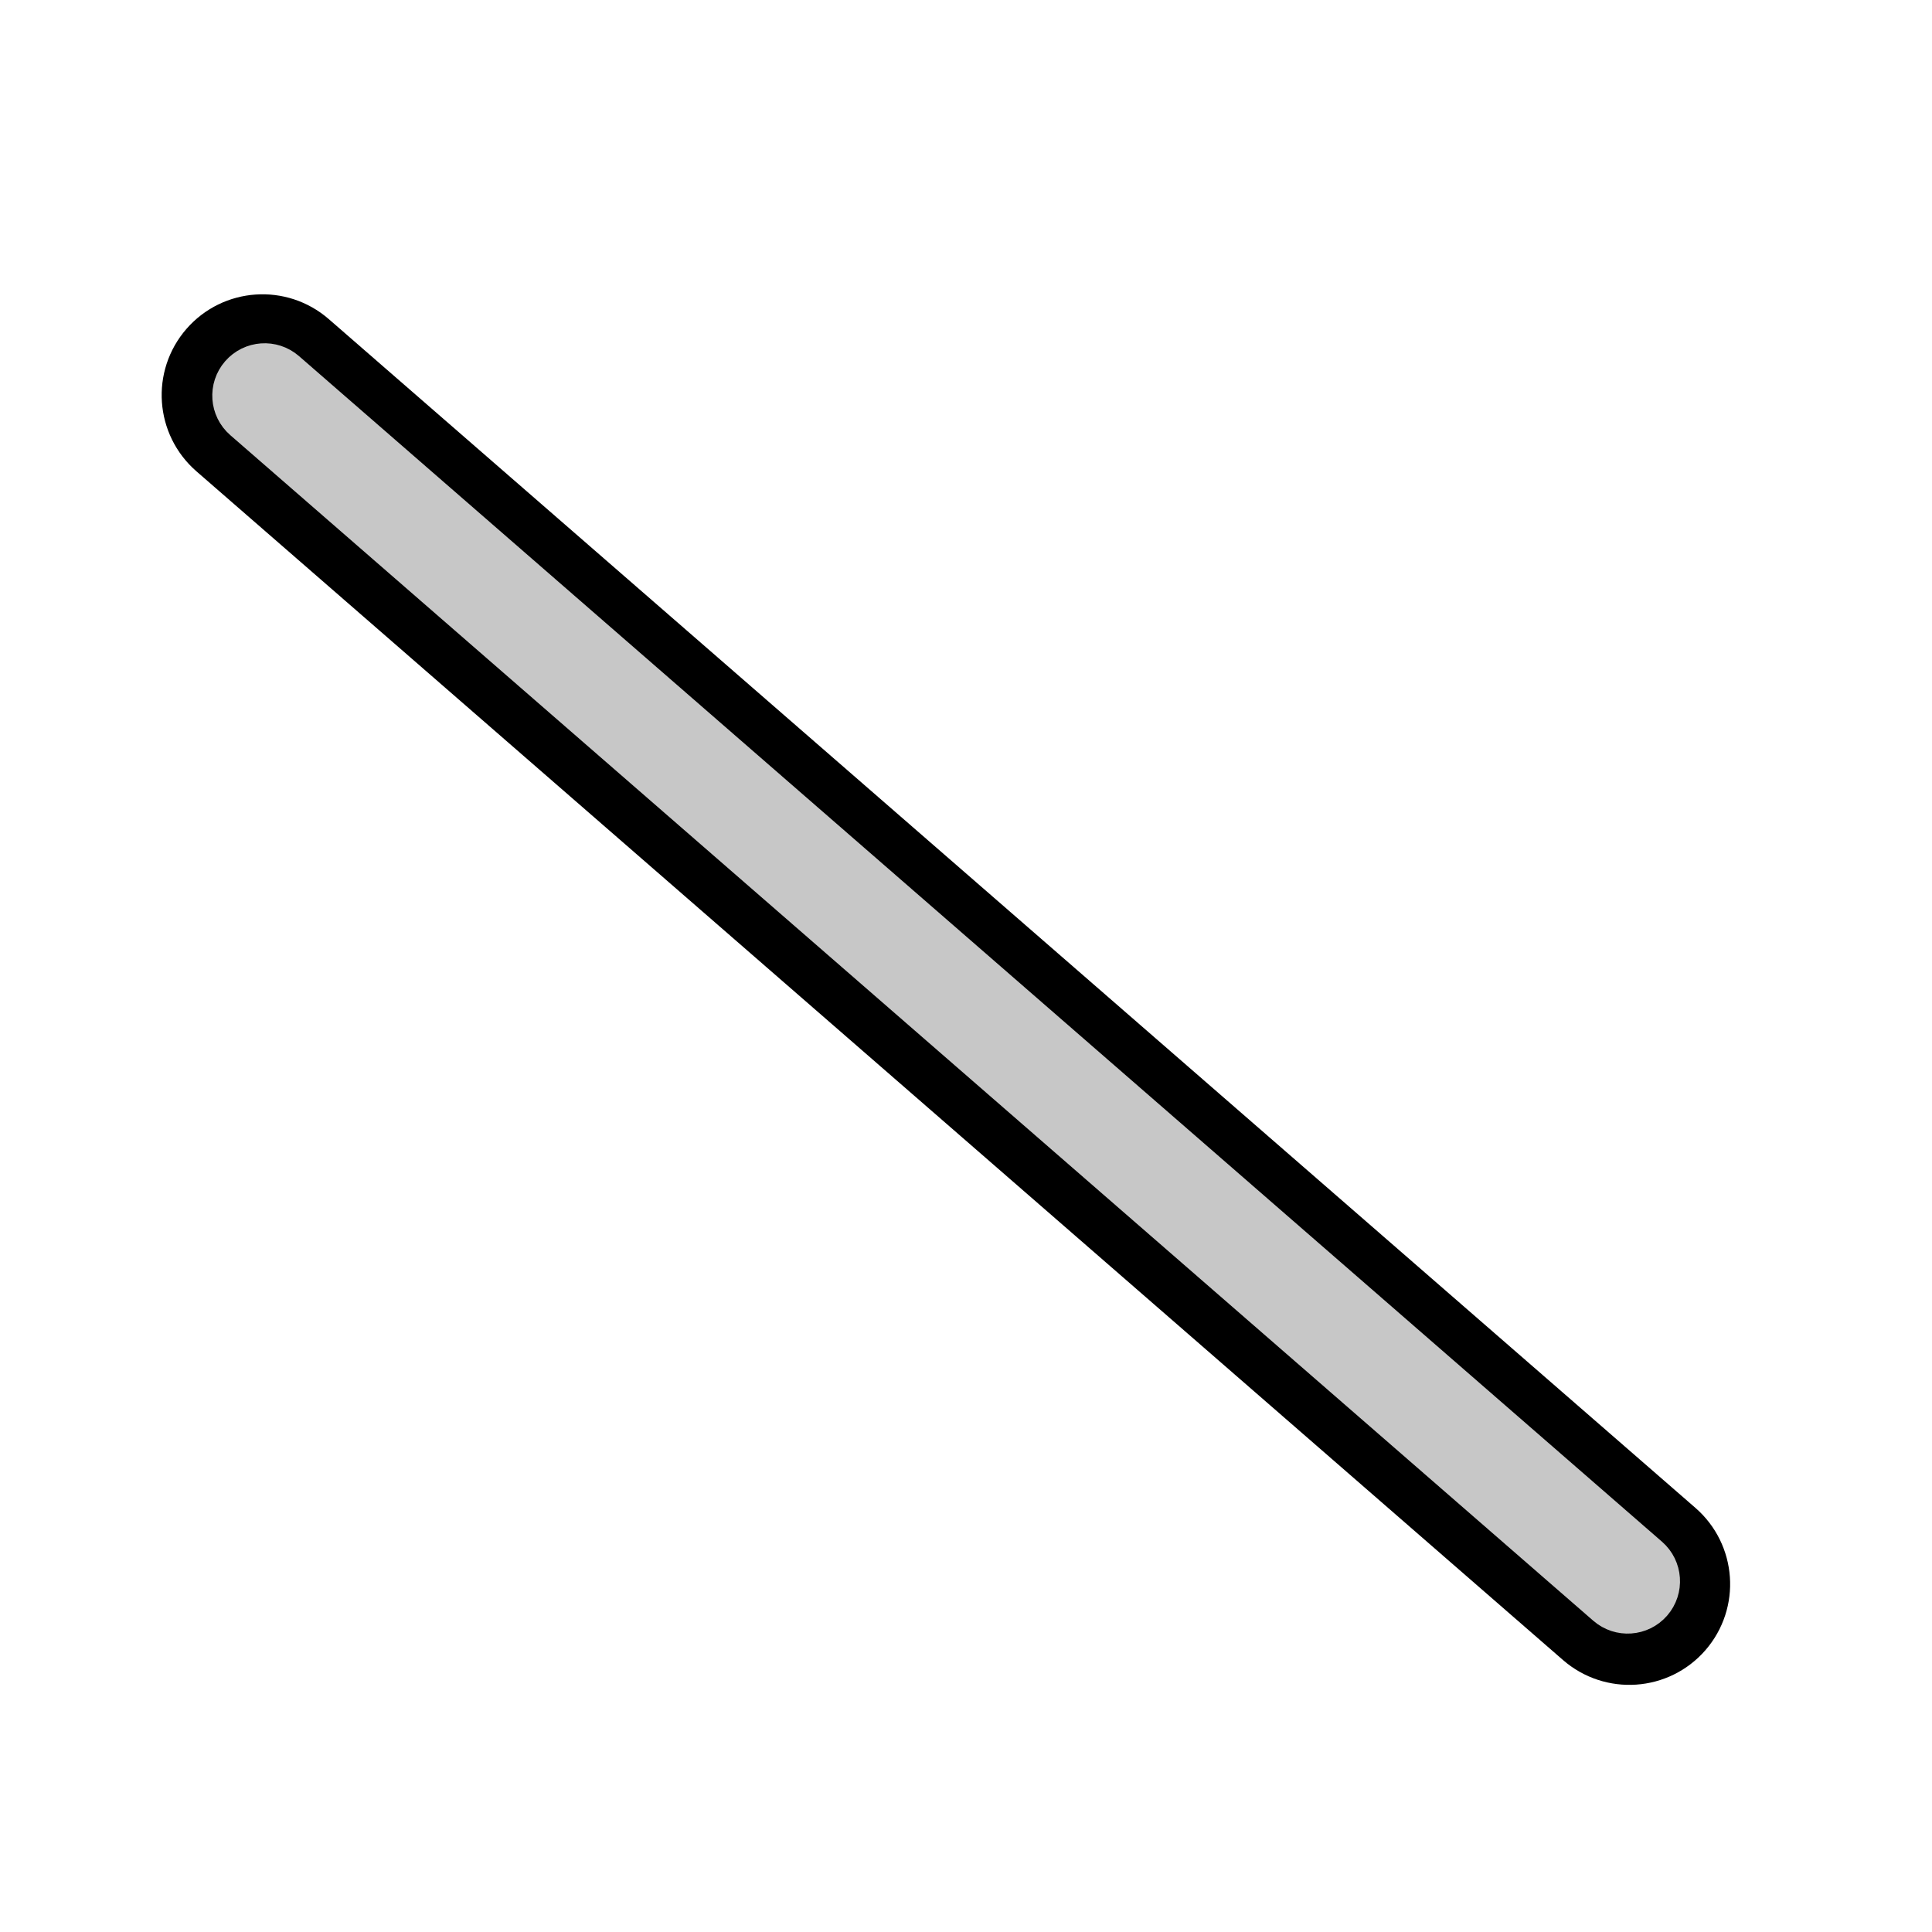
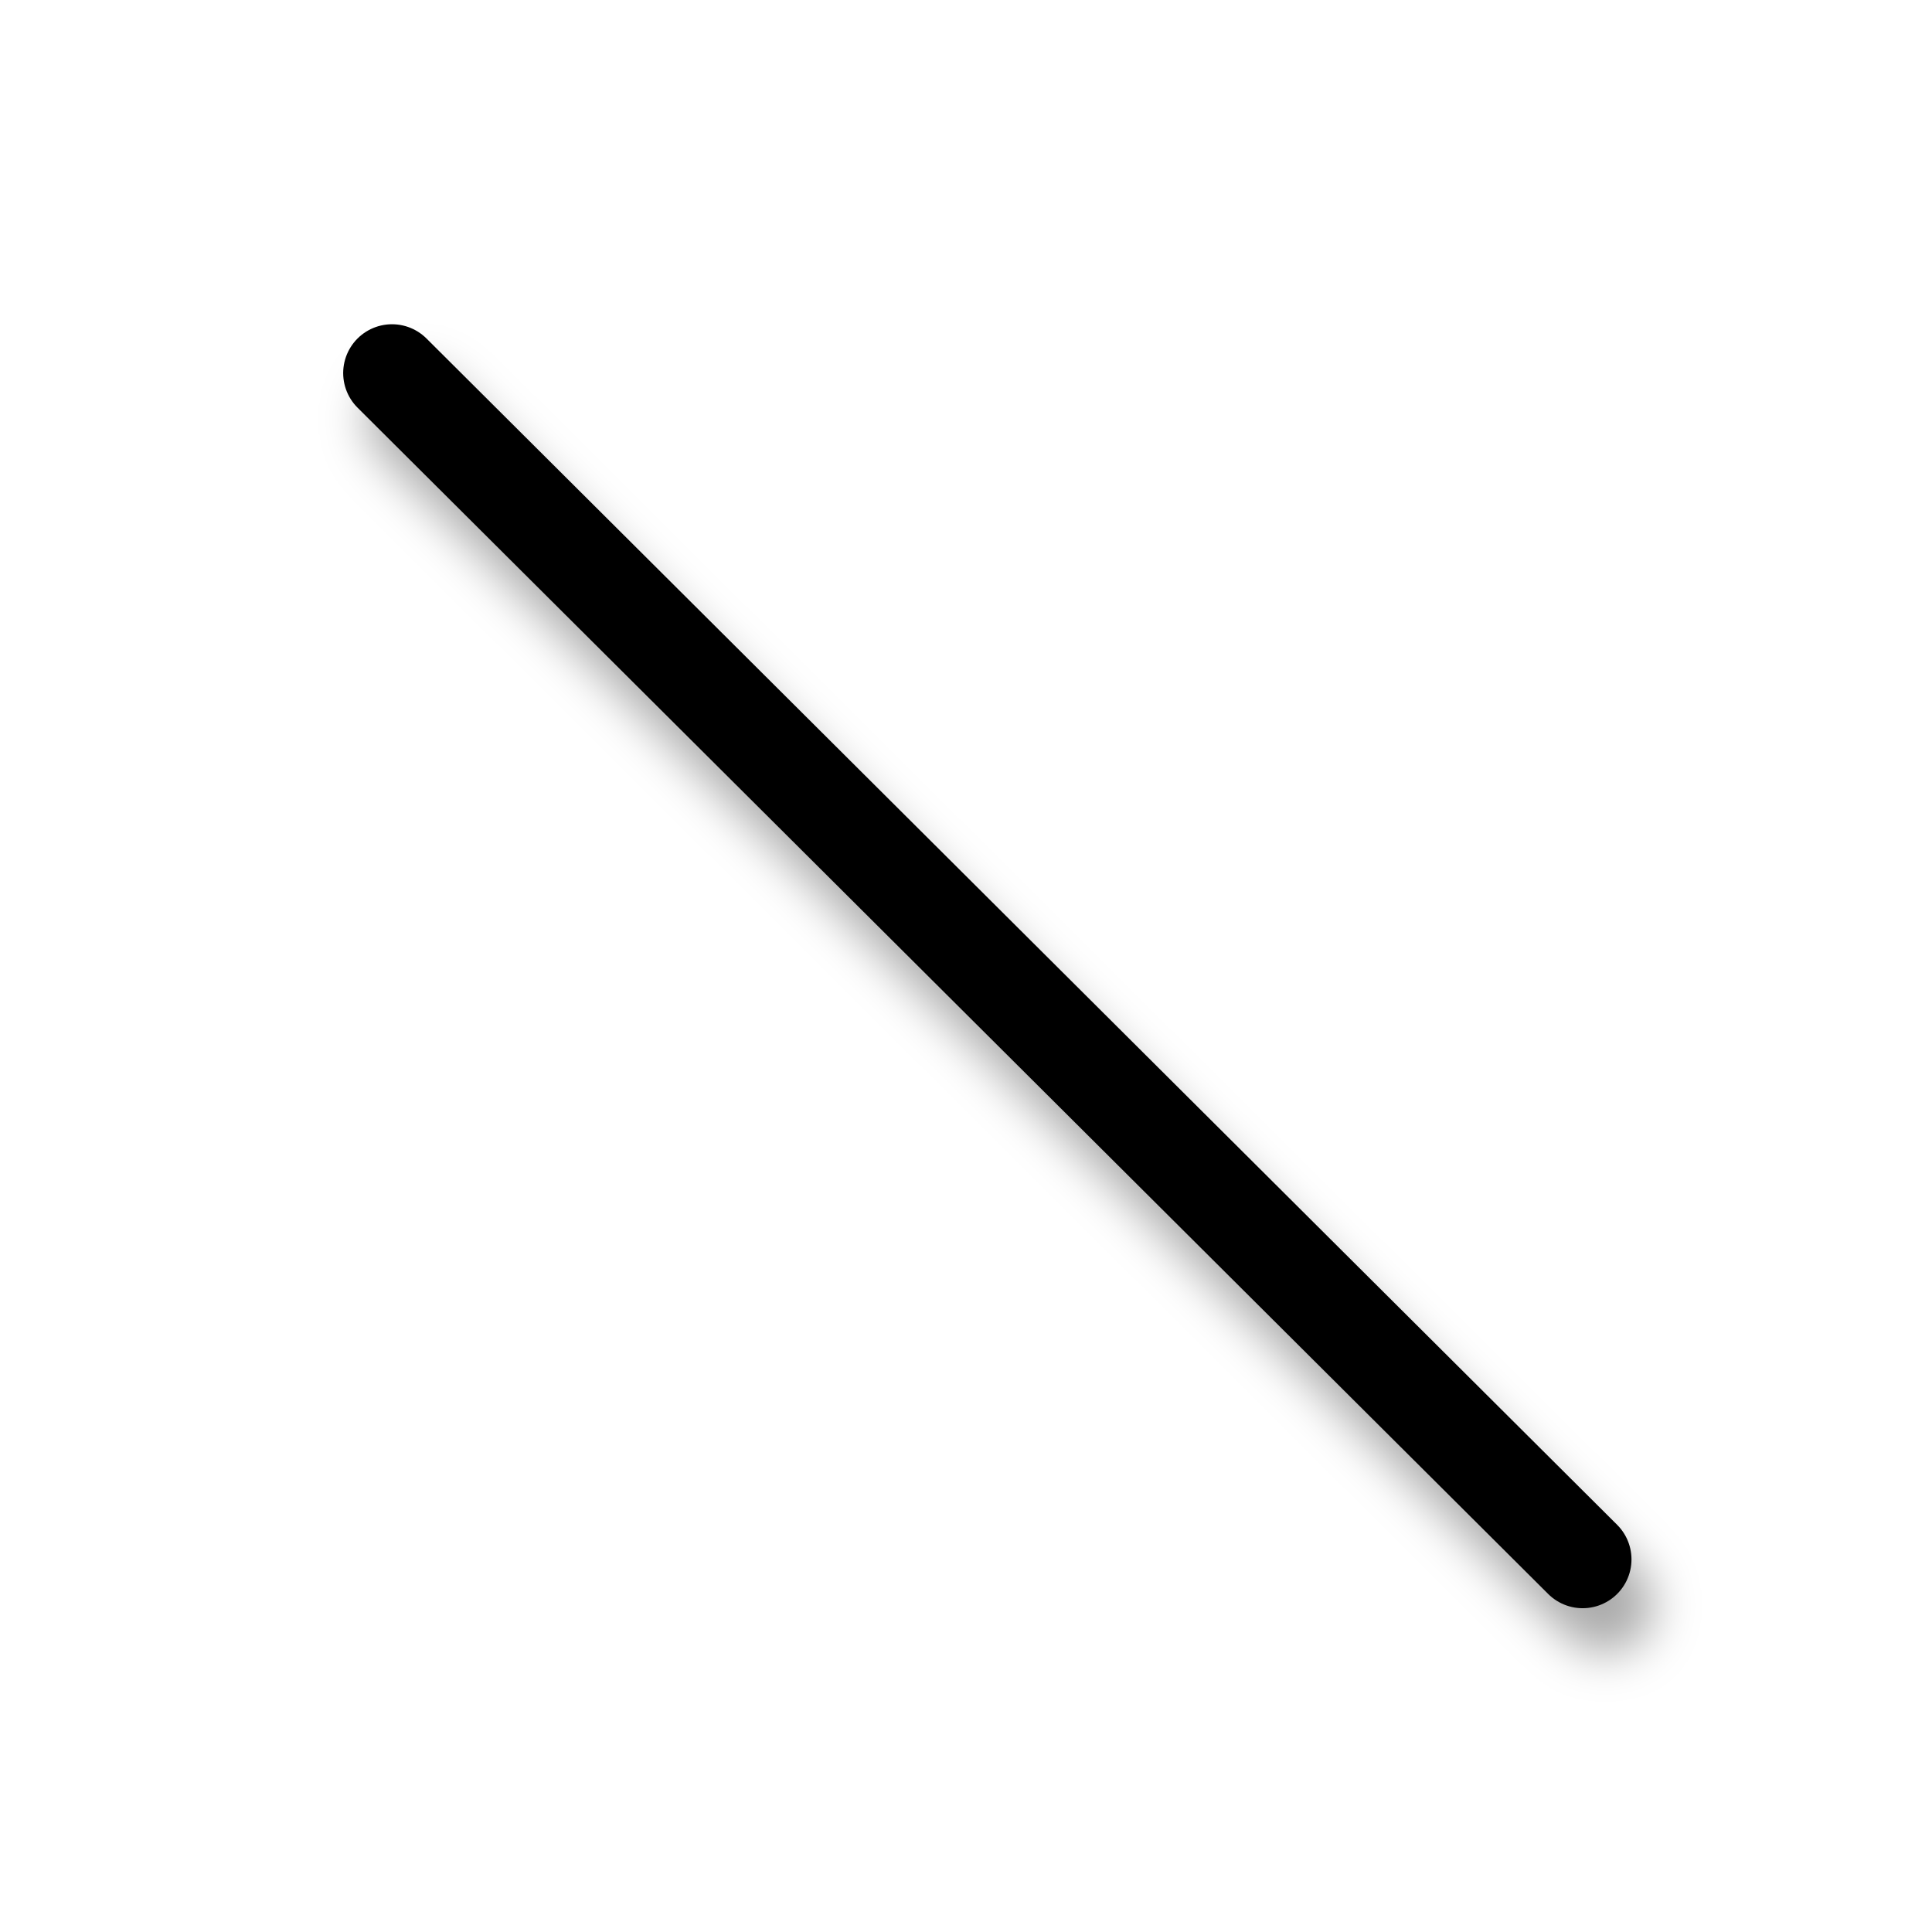
<svg xmlns="http://www.w3.org/2000/svg" xmlns:ns2="http://www.openswatchbook.org/uri/2009/osb" xmlns:xlink="http://www.w3.org/1999/xlink" width="32" height="32" viewBox="0 0 8.467 8.467" version="1.1" id="svg5" xml:space="preserve">
  <defs id="defs2">
    <filter style="color-interpolation-filters:sRGB" id="filter2608" x="-0.021" y="-0.045" width="1.043" height="1.15">
      <feFlood flood-opacity="0.306" flood-color="rgb(88,88,88)" result="flood" id="feFlood2598" />
      <feComposite in="flood" in2="SourceGraphic" operator="in" result="composite1" id="feComposite2600" />
      <feGaussianBlur in="composite1" stdDeviation="3" result="blur" id="feGaussianBlur2602" />
      <feOffset dx="0" dy="9.377" result="offset" id="feOffset2604" />
      <feComposite in="SourceGraphic" in2="offset" operator="over" result="composite2" id="feComposite2606" />
    </filter>
    <linearGradient id="linearGradient840">
      <stop id="stop836" offset="0" style="stop-color:#cd9ef7;stop-opacity:1" />
      <stop id="stop838" offset="1" style="stop-color:#a56de2;stop-opacity:1" />
    </linearGradient>
    <linearGradient id="linearGradient4564">
      <stop offset="0" style="stop-color:#ffffff;stop-opacity:1" id="stop4566" />
      <stop offset="0.493" style="stop-color:#ffffff;stop-opacity:0.235" id="stop4568" />
      <stop offset="0.501" style="stop-color:#ffffff;stop-opacity:0.157" id="stop4570" />
      <stop offset="1" style="stop-color:#ffffff;stop-opacity:0.392" id="stop4572" />
    </linearGradient>
    <linearGradient x1="71.204" y1="18.516" x2="71.204" y2="38.582" id="linearGradient4338-5-6" xlink:href="#linearGradient4564" gradientUnits="userSpaceOnUse" gradientTransform="matrix(-0.00630901,-0.285816,-0.285816,0.00630901,13.03869,24.4119)" />
    <linearGradient id="linearGradient4526" ns2:paint="solid">
      <stop style="stop-color:#ffffff;stop-opacity:1;" offset="0" id="stop4528" />
    </linearGradient>
    <radialGradient cx="24.837" cy="36.421" r="15.645" fx="24.837" fy="36.421" id="radialGradient3030" xlink:href="#linearGradient8662-7" gradientUnits="userSpaceOnUse" gradientTransform="matrix(1,0,0,0.536723,0,16.87306)" />
    <linearGradient id="linearGradient8662-7">
      <stop id="stop8664-0" style="stop-color:#000000;stop-opacity:1" offset="0" />
      <stop id="stop8666-1" style="stop-color:#000000;stop-opacity:0" offset="1" />
    </linearGradient>
    <linearGradient gradientUnits="userSpaceOnUse" y2="45.304" x2="38.329" y1="7.693" x1="38.329" id="linearGradient842" xlink:href="#linearGradient840" gradientTransform="matrix(-0.00390172,-0.1767591,-0.1767591,0.00390172,8.954381,8.107201)" />
    <filter style="color-interpolation-filters:sRGB" id="filter794" x="-0.062" y="-0.062" width="1.124" height="1.124">
      <feFlood flood-opacity="0.192" flood-color="rgb(0,0,0)" result="flood" id="feFlood784" />
      <feComposite in="flood" in2="SourceGraphic" operator="in" result="composite1" id="feComposite786" />
      <feGaussianBlur in="composite1" stdDeviation="0.5" result="blur" id="feGaussianBlur788" />
      <feOffset dx="1" dy="1" result="offset" id="feOffset790" />
      <feComposite in="SourceGraphic" in2="offset" operator="over" result="composite2" id="feComposite792" />
    </filter>
    <linearGradient id="linearGradient8171">
      <stop style="stop-color: rgb(187, 189, 186); stop-opacity: 1;" offset="0" id="stop8173" />
      <stop style="stop-color: rgb(112, 116, 110); stop-opacity: 1;" offset="1" id="stop8175" />
    </linearGradient>
    <linearGradient id="linearGradient2224">
      <stop style="stop-color: rgb(124, 124, 124); stop-opacity: 1;" offset="0" id="stop2226" />
      <stop style="stop-color: rgb(184, 184, 184); stop-opacity: 1;" offset="1" id="stop2228" />
    </linearGradient>
    <linearGradient id="linearGradient7648" gradientUnits="userSpaceOnUse" x1="21.933" y1="24.627" x2="21.933" y2="7.109" style="stroke-width:1.217;stroke-miterlimit:4;stroke-dasharray:none">
      <stop offset="0" style="stop-color: rgb(133, 149, 188); stop-opacity: 1;" id="stop7650" />
      <stop offset="1" style="stop-color: rgb(4, 26, 59); stop-opacity: 1;" id="stop7652" />
    </linearGradient>
    <linearGradient id="linearGradient2392">
      <stop id="stop2394" offset="0" style="stop-color: rgb(113, 91, 38); stop-opacity: 1;" />
      <stop id="stop2396" offset="1" style="stop-color: rgb(49, 39, 16); stop-opacity: 1;" />
    </linearGradient>
    <linearGradient style="stroke-width:1.217;stroke-miterlimit:4;stroke-dasharray:none" y2="36.033" x2="31.081" y1="3.732" x1="12.487" gradientUnits="userSpaceOnUse" id="aigrd1">
      <stop id="stop16177" style="stop-color: rgb(210, 210, 210); stroke-dasharray: none; stroke-miterlimit: 4; stroke-width: 1.217;" offset="0" />
      <stop id="stop16179" style="stop-color: rgb(237, 237, 237); stroke-dasharray: none; stroke-miterlimit: 4; stroke-width: 1.217;" offset="1" />
    </linearGradient>
    <linearGradient style="stroke-width:1.217;stroke-miterlimit:4;stroke-dasharray:none" y2="22.577" x2="21.917" y1="30.341" x1="21.877" gradientUnits="userSpaceOnUse" id="aigrd2">
      <stop id="stop16184" style="stop-color: rgb(94, 79, 7); stop-opacity: 1;" offset="0" />
      <stop id="stop16186" style="stop-color: rgb(52, 138, 49); stop-opacity: 1;" offset="1" />
    </linearGradient>
    <linearGradient style="stroke-width:1.217;stroke-miterlimit:4;stroke-dasharray:none" y2="7.109" x2="21.933" y1="24.627" x1="21.933" gradientUnits="userSpaceOnUse" id="aigrd3">
      <stop id="stop16199" style="stop-color: rgb(208, 214, 229); stroke-dasharray: none; stroke-miterlimit: 4; stroke-width: 1.217;" offset="0" />
      <stop id="stop16201" style="stop-color: rgb(9, 58, 128); stroke-dasharray: none; stroke-miterlimit: 4; stroke-width: 1.217;" offset="1" />
    </linearGradient>
    <linearGradient id="linearGradient2591">
      <stop style="stop-color:#73d216" offset="0" id="stop2593" />
      <stop style="stop-color:#4e9a06" offset="1" id="stop2595" />
    </linearGradient>
    <linearGradient id="linearGradient5048">
      <stop style="stop-color:black;stop-opacity:0;" offset="0" id="stop5050" />
      <stop id="stop5056" offset="0.5" style="stop-color:black;stop-opacity:1;" />
      <stop style="stop-color:black;stop-opacity:0;" offset="1" id="stop5052" />
    </linearGradient>
    <radialGradient xlink:href="#linearGradient8662-7" id="radialGradient4548" cx="24.307" cy="42.078" fx="24.307" fy="42.078" r="15.822" gradientTransform="matrix(1,0,0,0.284916,0,30.08928)" gradientUnits="userSpaceOnUse" />
    <linearGradient id="linearGradient15662">
      <stop style="stop-color:#ffffff;stop-opacity:1;" offset="0" id="stop15664" />
      <stop style="stop-color:#f8f8f8;stop-opacity:1;" offset="1" id="stop15666" />
    </linearGradient>
    <radialGradient gradientUnits="userSpaceOnUse" fy="64.568" fx="20.892" r="5.257" cy="64.568" cx="20.892" id="aigrd3-3">
      <stop id="stop15573" style="stop-color:#F0F0F0" offset="0" />
      <stop id="stop15575" style="stop-color:#9a9a9a;stop-opacity:1;" offset="1" />
    </radialGradient>
    <radialGradient gradientUnits="userSpaceOnUse" fy="114.568" fx="20.892" r="5.256" cy="114.568" cx="20.892" id="aigrd2-6">
      <stop id="stop15566" style="stop-color:#F0F0F0" offset="0" />
      <stop id="stop15568" style="stop-color:#9a9a9a;stop-opacity:1;" offset="1" />
    </radialGradient>
    <linearGradient id="linearGradient269">
      <stop style="stop-color:#a3a3a3;stop-opacity:1;" offset="0" id="stop270" />
      <stop style="stop-color:#4c4c4c;stop-opacity:1;" offset="1" id="stop271" />
    </linearGradient>
    <linearGradient id="linearGradient259">
      <stop style="stop-color:#fafafa;stop-opacity:1;" offset="0" id="stop260" />
      <stop style="stop-color:#bbbbbb;stop-opacity:1;" offset="1" id="stop261" />
    </linearGradient>
    <linearGradient id="linearGradient12512">
      <stop style="stop-color:#ffffff;stop-opacity:1;" offset="0" id="stop12513" />
      <stop style="stop-color:#fff520;stop-opacity:0.891;" offset="0.5" id="stop12517" />
      <stop style="stop-color:#fff300;stop-opacity:0;" offset="1" id="stop12514" />
    </linearGradient>
    <linearGradient id="linearGradient4031">
      <stop style="stop-color:#ef0909;stop-opacity:1;" offset="0" id="stop4033" />
      <stop style="stop-color:#ab0404;stop-opacity:1;" offset="1" id="stop4035" />
    </linearGradient>
    <linearGradient id="linearGradient4119">
      <stop id="stop4121" style="stop-color:#ffffff;stop-opacity:1" offset="0" />
      <stop id="stop4148" style="stop-color:#afaba5;stop-opacity:1" offset="0.54" />
      <stop id="stop4146" style="stop-color:#837874;stop-opacity:1" offset="0.62" />
      <stop id="stop4123" style="stop-color:#b4b2aa;stop-opacity:1" offset="1" />
    </linearGradient>
    <linearGradient x1="71.204" y1="15.369" x2="71.204" y2="40.496" id="linearGradient3221" xlink:href="#linearGradient4806-9" gradientUnits="userSpaceOnUse" gradientTransform="matrix(1.592071,0,0,1.592072,-54.78623,-24.2782)" />
    <linearGradient id="linearGradient4806-9">
      <stop id="stop4808-49" style="stop-color:#ffffff;stop-opacity:1" offset="0" />
      <stop id="stop4810-05" style="stop-color:#ffffff;stop-opacity:0.235" offset="0.424" />
      <stop id="stop4812-6" style="stop-color:#ffffff;stop-opacity:0.157" offset="0.821" />
      <stop id="stop4814-7" style="stop-color:#ffffff;stop-opacity:0.392" offset="1" />
    </linearGradient>
    <radialGradient cx="15.026" cy="8.626" r="20" fx="0.304" fy="8.626" id="radialGradient3228" xlink:href="#linearGradient2867-449-88-871-390-598-476-591-434-148-57-177-641-289-620-227-114-444-680-744-4-8-69-5-4-8-426-2-9-1-4-965" gradientUnits="userSpaceOnUse" gradientTransform="matrix(-6.7138023e-8,1.103308,-1.039476,-7.5994236e-8,68.90674,-0.1519488)" />
    <linearGradient id="linearGradient2867-449-88-871-390-598-476-591-434-148-57-177-641-289-620-227-114-444-680-744-4-8-69-5-4-8-426-2-9-1-4-965">
      <stop id="stop4036" style="stop-color:#f4f4f4;stop-opacity:1" offset="0" />
      <stop id="stop4040" style="stop-color:#dadada;stop-opacity:1" offset="1" />
    </linearGradient>
    <radialGradient cx="16" cy="15.377" r="0.626" fx="16" fy="15.377" id="radialGradient3139" xlink:href="#linearGradient4119" gradientUnits="userSpaceOnUse" gradientTransform="matrix(0,2.280334,-2.286523,0,95.28366,-17.01203)" />
    <radialGradient r="62.769" fy="185.297" fx="99.189" cy="185.297" cx="99.189" gradientTransform="matrix(0.3823536,7.5555777e-8,-1.8372241e-8,0.1115198,-5.925427,36.33585)" gradientUnits="userSpaceOnUse" id="radialGradient3300-8" xlink:href="#linearGradient8662-7" />
    <radialGradient r="62.769" fy="185.297" fx="99.189" cy="185.297" cx="99.189" gradientTransform="matrix(0.2549024,5.3967361e-8,-1.2248161e-8,0.07965545,6.716382,44.24067)" gradientUnits="userSpaceOnUse" id="radialGradient4192-6" xlink:href="#linearGradient8662-7" />
    <linearGradient x1="29.127" y1="19.788" x2="29.291" y2="57.567" id="linearGradient3091" xlink:href="#linearGradient3117-8" gradientUnits="userSpaceOnUse" gradientTransform="matrix(0.4937358,0,-0.00214922,0.5151843,57.78491,12.66194)" />
    <linearGradient id="linearGradient3117-8">
      <stop id="stop3119-9" style="stop-color:#ffffff;stop-opacity:1" offset="0" />
      <stop id="stop3121-9" style="stop-color:#ffffff;stop-opacity:0.235" offset="0.569" />
      <stop id="stop3123-6" style="stop-color:#ffffff;stop-opacity:0.157" offset="0.933" />
      <stop id="stop3125-3" style="stop-color:#ffffff;stop-opacity:0.392" offset="1" />
    </linearGradient>
    <linearGradient x1="24" y1="2.011" x2="24" y2="44.532" id="linearGradient3094" xlink:href="#linearGradient4171" gradientUnits="userSpaceOnUse" gradientTransform="matrix(0.4889092,0,0,0.4883983,60.38947,20.83024)" />
    <linearGradient id="linearGradient4171">
      <stop style="stop-color:#ffe16b;stop-opacity:1" offset="0" id="stop4173" />
      <stop style="stop-color:#f9c440;stop-opacity:1" offset="1" id="stop4175" />
    </linearGradient>
    <radialGradient gradientTransform="matrix(1.129412,0,0,0.1294116,1.393877,42.11439)" gradientUnits="userSpaceOnUse" xlink:href="#linearGradient8662-7" id="radialGradient2415-3" fy="4.625" fx="62.625" r="10.625" cy="4.625" cx="62.625" />
    <linearGradient id="linearGradient3811">
      <stop id="stop3813" offset="0" style="stop-color:#a40000;stop-opacity:1" />
      <stop id="stop3815" offset="1" style="stop-color:#c22f2f;stop-opacity:1" />
    </linearGradient>
    <linearGradient id="linearGradient5106">
      <stop style="stop-color:#e78181;stop-opacity:1" offset="0" id="stop5108" />
      <stop id="stop8208" offset="0.253" style="stop-color:#e15f5f;stop-opacity:1" />
      <stop style="stop-color:#c22f2f;stop-opacity:1" offset="0.683" id="stop8210" />
      <stop style="stop-color:#a40000;stop-opacity:1" offset="1" id="stop5110" />
    </linearGradient>
    <radialGradient xlink:href="#linearGradient8662-7" id="radialGradient4548-1" cx="24.307" cy="42.078" fx="24.307" fy="42.078" r="15.822" gradientTransform="matrix(1,0,0,0.284916,0,30.08928)" gradientUnits="userSpaceOnUse" />
    <radialGradient gradientUnits="userSpaceOnUse" fy="64.568" fx="20.892" r="5.257" cy="64.568" cx="20.892" id="aigrd3-3-9">
      <stop id="stop15573-2" style="stop-color:#F0F0F0" offset="0" />
      <stop id="stop15575-0" style="stop-color:#9a9a9a;stop-opacity:1;" offset="1" />
    </radialGradient>
    <radialGradient gradientUnits="userSpaceOnUse" fy="114.568" fx="20.892" r="5.256" cy="114.568" cx="20.892" id="aigrd2-6-2">
      <stop id="stop15566-3" style="stop-color:#F0F0F0" offset="0" />
      <stop id="stop15568-7" style="stop-color:#9a9a9a;stop-opacity:1;" offset="1" />
    </radialGradient>
    <radialGradient cx="15.026" cy="8.626" r="20" fx="0.304" fy="8.626" id="radialGradient3228-8" xlink:href="#linearGradient2867-449-88-871-390-598-476-591-434-148-57-177-641-289-620-227-114-444-680-744-4-8-69-5-4-8-426-2-9-1-4-965" gradientUnits="userSpaceOnUse" gradientTransform="matrix(-6.7138023e-8,1.103308,-1.039476,-7.5994236e-8,68.90674,-0.1519488)" />
    <radialGradient cx="16" cy="15.377" r="0.626" fx="16" fy="15.377" id="radialGradient3139-0" xlink:href="#linearGradient4119" gradientUnits="userSpaceOnUse" gradientTransform="matrix(0,2.280334,-2.286523,0,95.28366,-17.01203)" />
    <radialGradient r="62.769" fy="185.297" fx="99.189" cy="185.297" cx="99.189" gradientTransform="matrix(0.3823536,7.5555777e-8,-1.8372241e-8,0.1115198,-5.925427,36.33585)" gradientUnits="userSpaceOnUse" id="radialGradient3300-8-3" xlink:href="#linearGradient8662-7" />
    <radialGradient r="62.769" fy="185.297" fx="99.189" cy="185.297" cx="99.189" gradientTransform="matrix(0.2549024,5.3967361e-8,-1.2248161e-8,0.07965545,6.716382,44.24067)" gradientUnits="userSpaceOnUse" id="radialGradient4192-6-6" xlink:href="#linearGradient8662-7" />
    <radialGradient gradientTransform="matrix(1.129412,0,0,0.1294116,1.393877,42.11439)" gradientUnits="userSpaceOnUse" xlink:href="#linearGradient8662-7" id="radialGradient2415-3-6" fy="4.625" fx="62.625" r="10.625" cy="4.625" cx="62.625" />
+     <filter style="color-interpolation-filters:sRGB;" id="filter16" x="-0.252" y="-0.252" width="1.523" height="1.543">
+       <feFlood result="flood" in="SourceGraphic" flood-opacity="1" flood-color="rgb(170,170,170)" id="feFlood15" />
+       <feGaussianBlur result="blur" in="SourceGraphic" stdDeviation="0.1" id="feGaussianBlur15" />
+       <feOffset result="offset" in="blur" dx="0.1" dy="0.2" id="feOffset15" />
+       <feComposite result="comp1" operator="in" in="flood" in2="offset" id="feComposite15" />
+       <feComposite result="comp2" operator="over" in="SourceGraphic" in2="comp1" id="feComposite16" />
+     </filter>
+     <filter style="color-interpolation-filters:sRGB;" id="filter18" x="-0.087" y="-0.087" width="1.193" height="1.213">
+       <feFlood result="flood" in="SourceGraphic" flood-opacity="1" flood-color="rgb(170,170,170)" id="feFlood16" />
+       <feGaussianBlur result="blur" in="SourceGraphic" stdDeviation="0.1" id="feGaussianBlur16" />
+       <feOffset result="offset" in="blur" dx="0.1" dy="0.2" id="feOffset16" />
+       <feComposite result="comp1" operator="in" in="flood" in2="offset" id="feComposite17" />
+       <feComposite result="comp2" operator="over" in="SourceGraphic" in2="comp1" id="feComposite18" />
+     </filter>
  </defs>
  <g id="layer1">
-     <rect style="fill:none;fill-opacity:1;stroke:#000000;stroke-width:0.291;stroke-linecap:round;stroke-linejoin:round;stroke-miterlimit:0;stroke-dasharray:none;stroke-opacity:1;paint-order:stroke fill markers" id="rect622" width="8.532" height="0.593" x="1.708" y="0.255" ry="0.297" transform="rotate(41.01834)" />
-     <rect style="fill:none;fill-opacity:1;stroke:#c7c7c7;stroke-width:0.265;stroke-linecap:square;stroke-linejoin:round;stroke-miterlimit:0;stroke-dasharray:none;stroke-opacity:1;paint-order:markers stroke fill" id="rect2388" width="8.111" height="0.194" x="1.916" y="0.45" transform="rotate(41.01834)" ry="0.097" />
+     <path style="fill:none;stroke:#000000;stroke-width:0.428;stroke-linecap:round;stroke-linejoin:round;stroke-dasharray:none;stroke-opacity:1;paint-order:stroke fill markers;filter:url(#filter18)" d="M 1.718,1.635 C 6.936,6.834 6.936,6.834 6.936,6.834" id="path1" />
  </g>
</svg>
